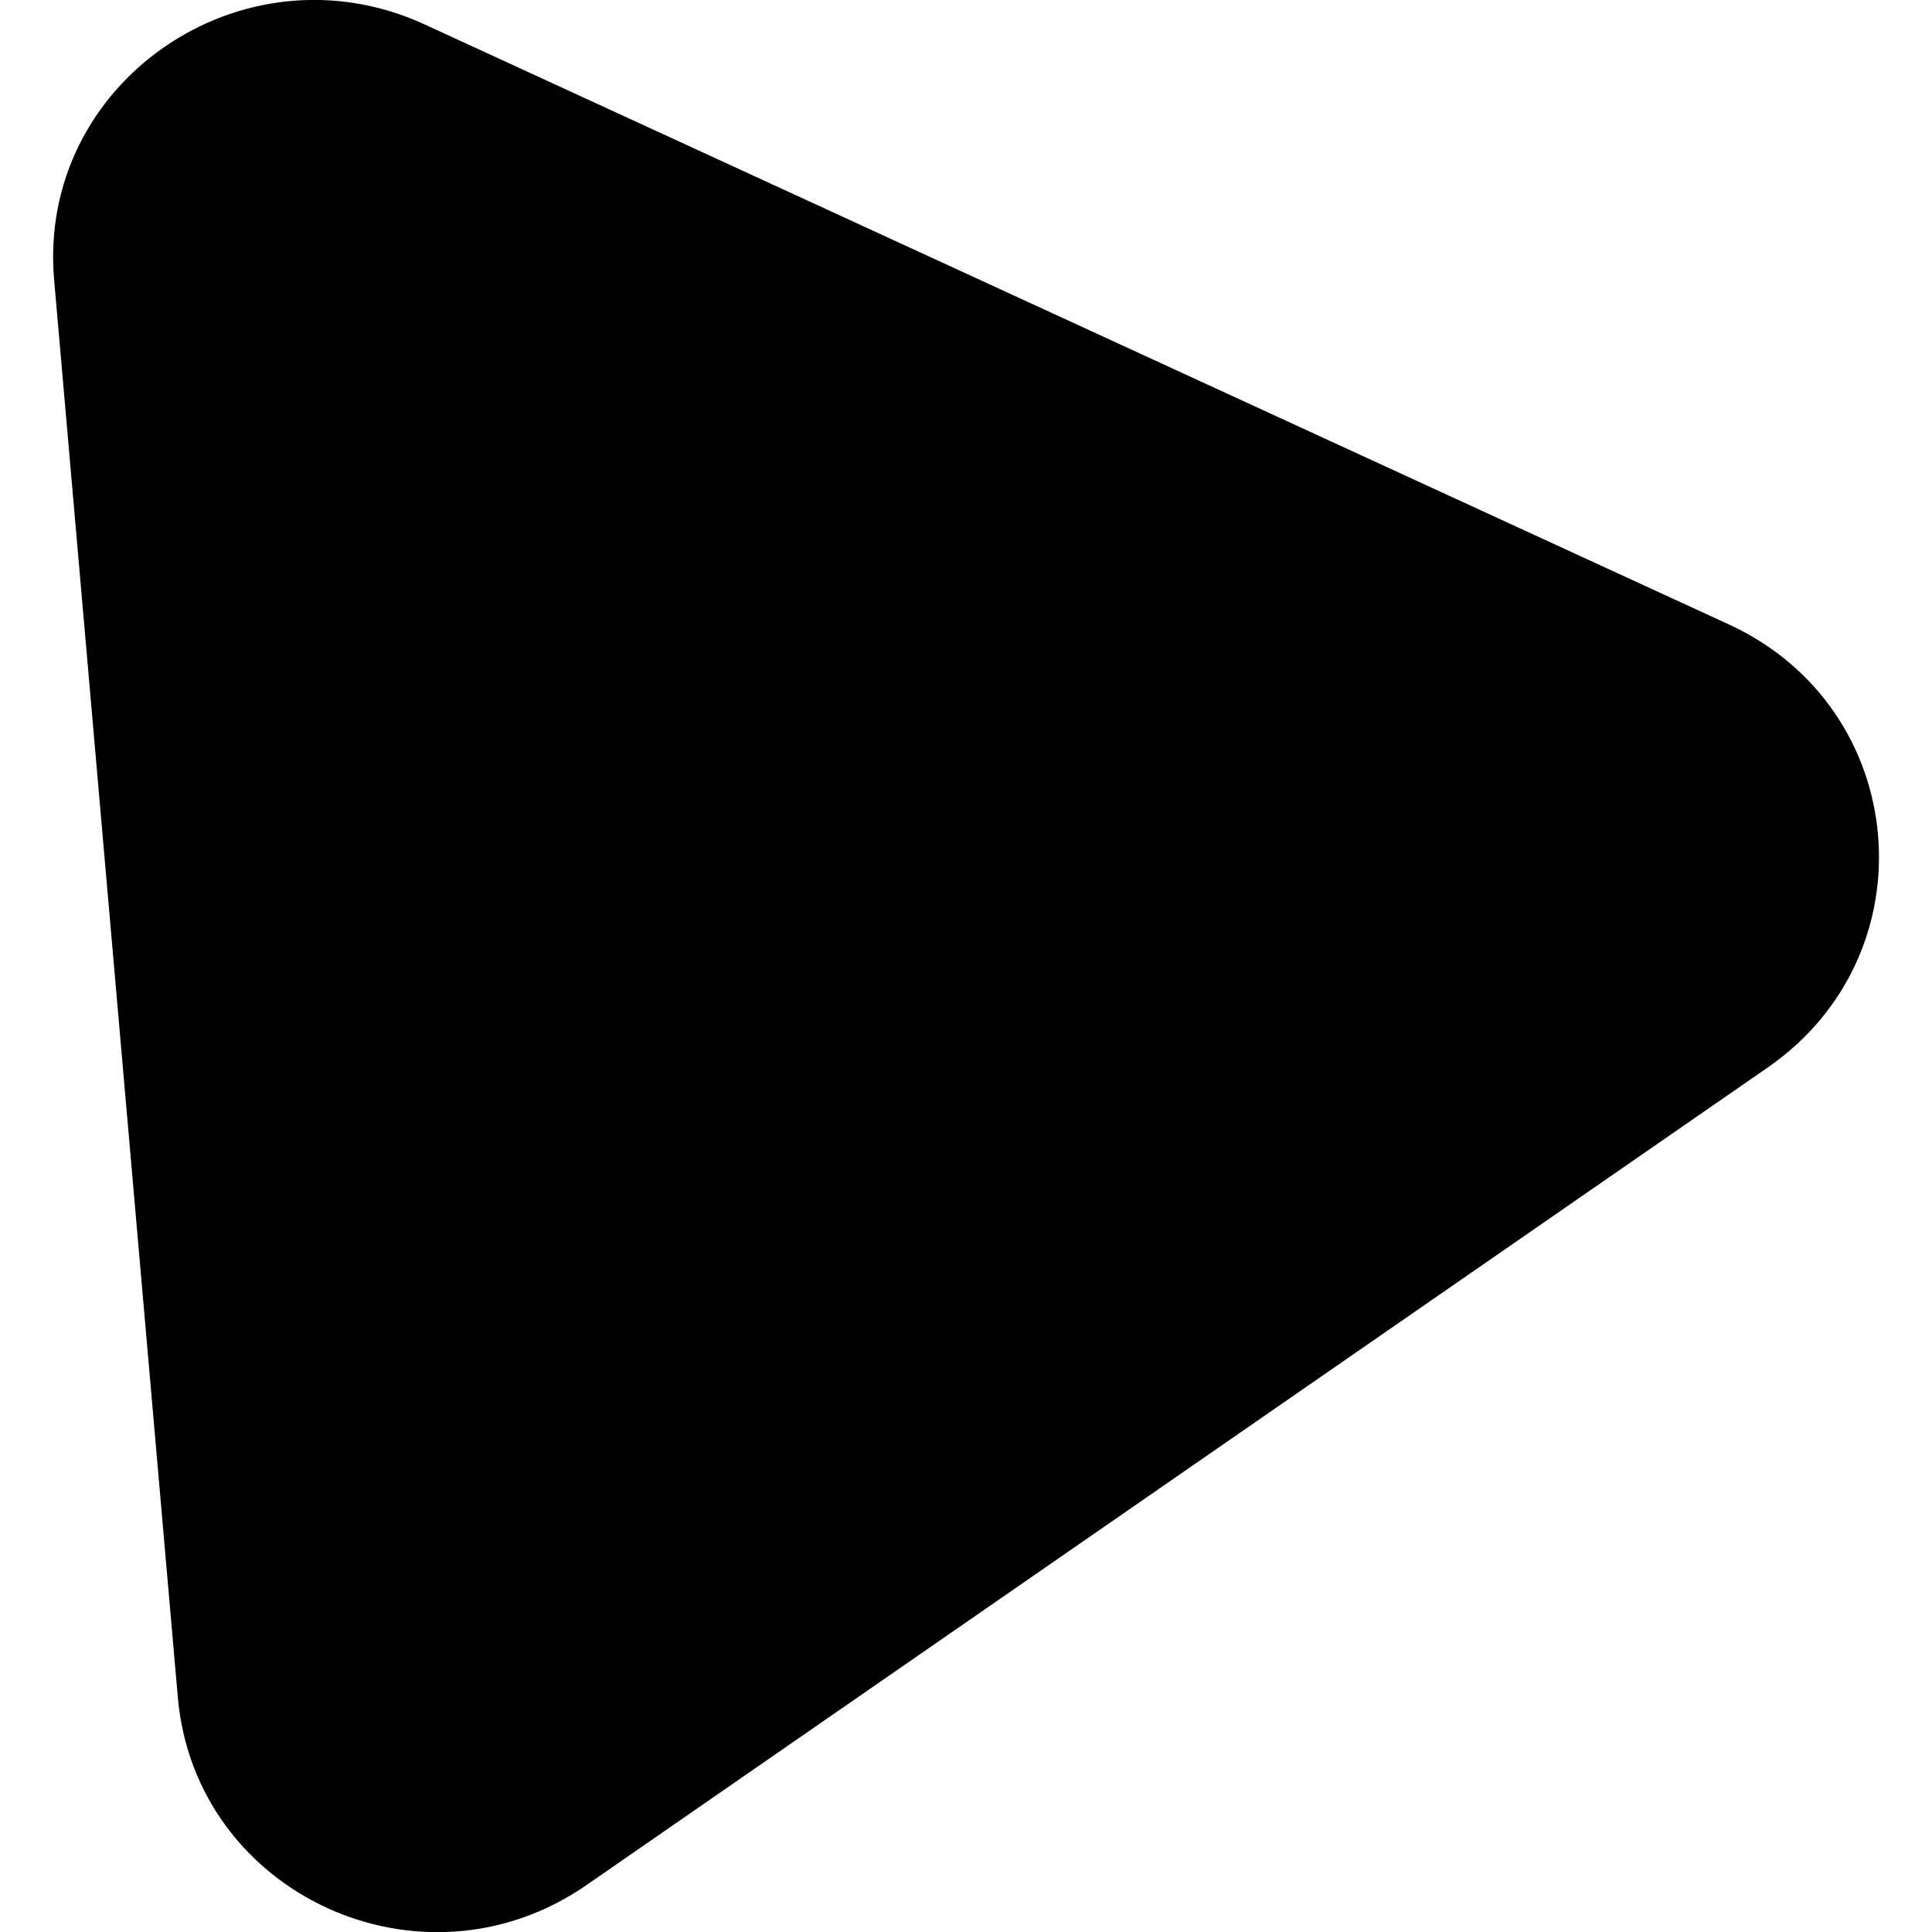
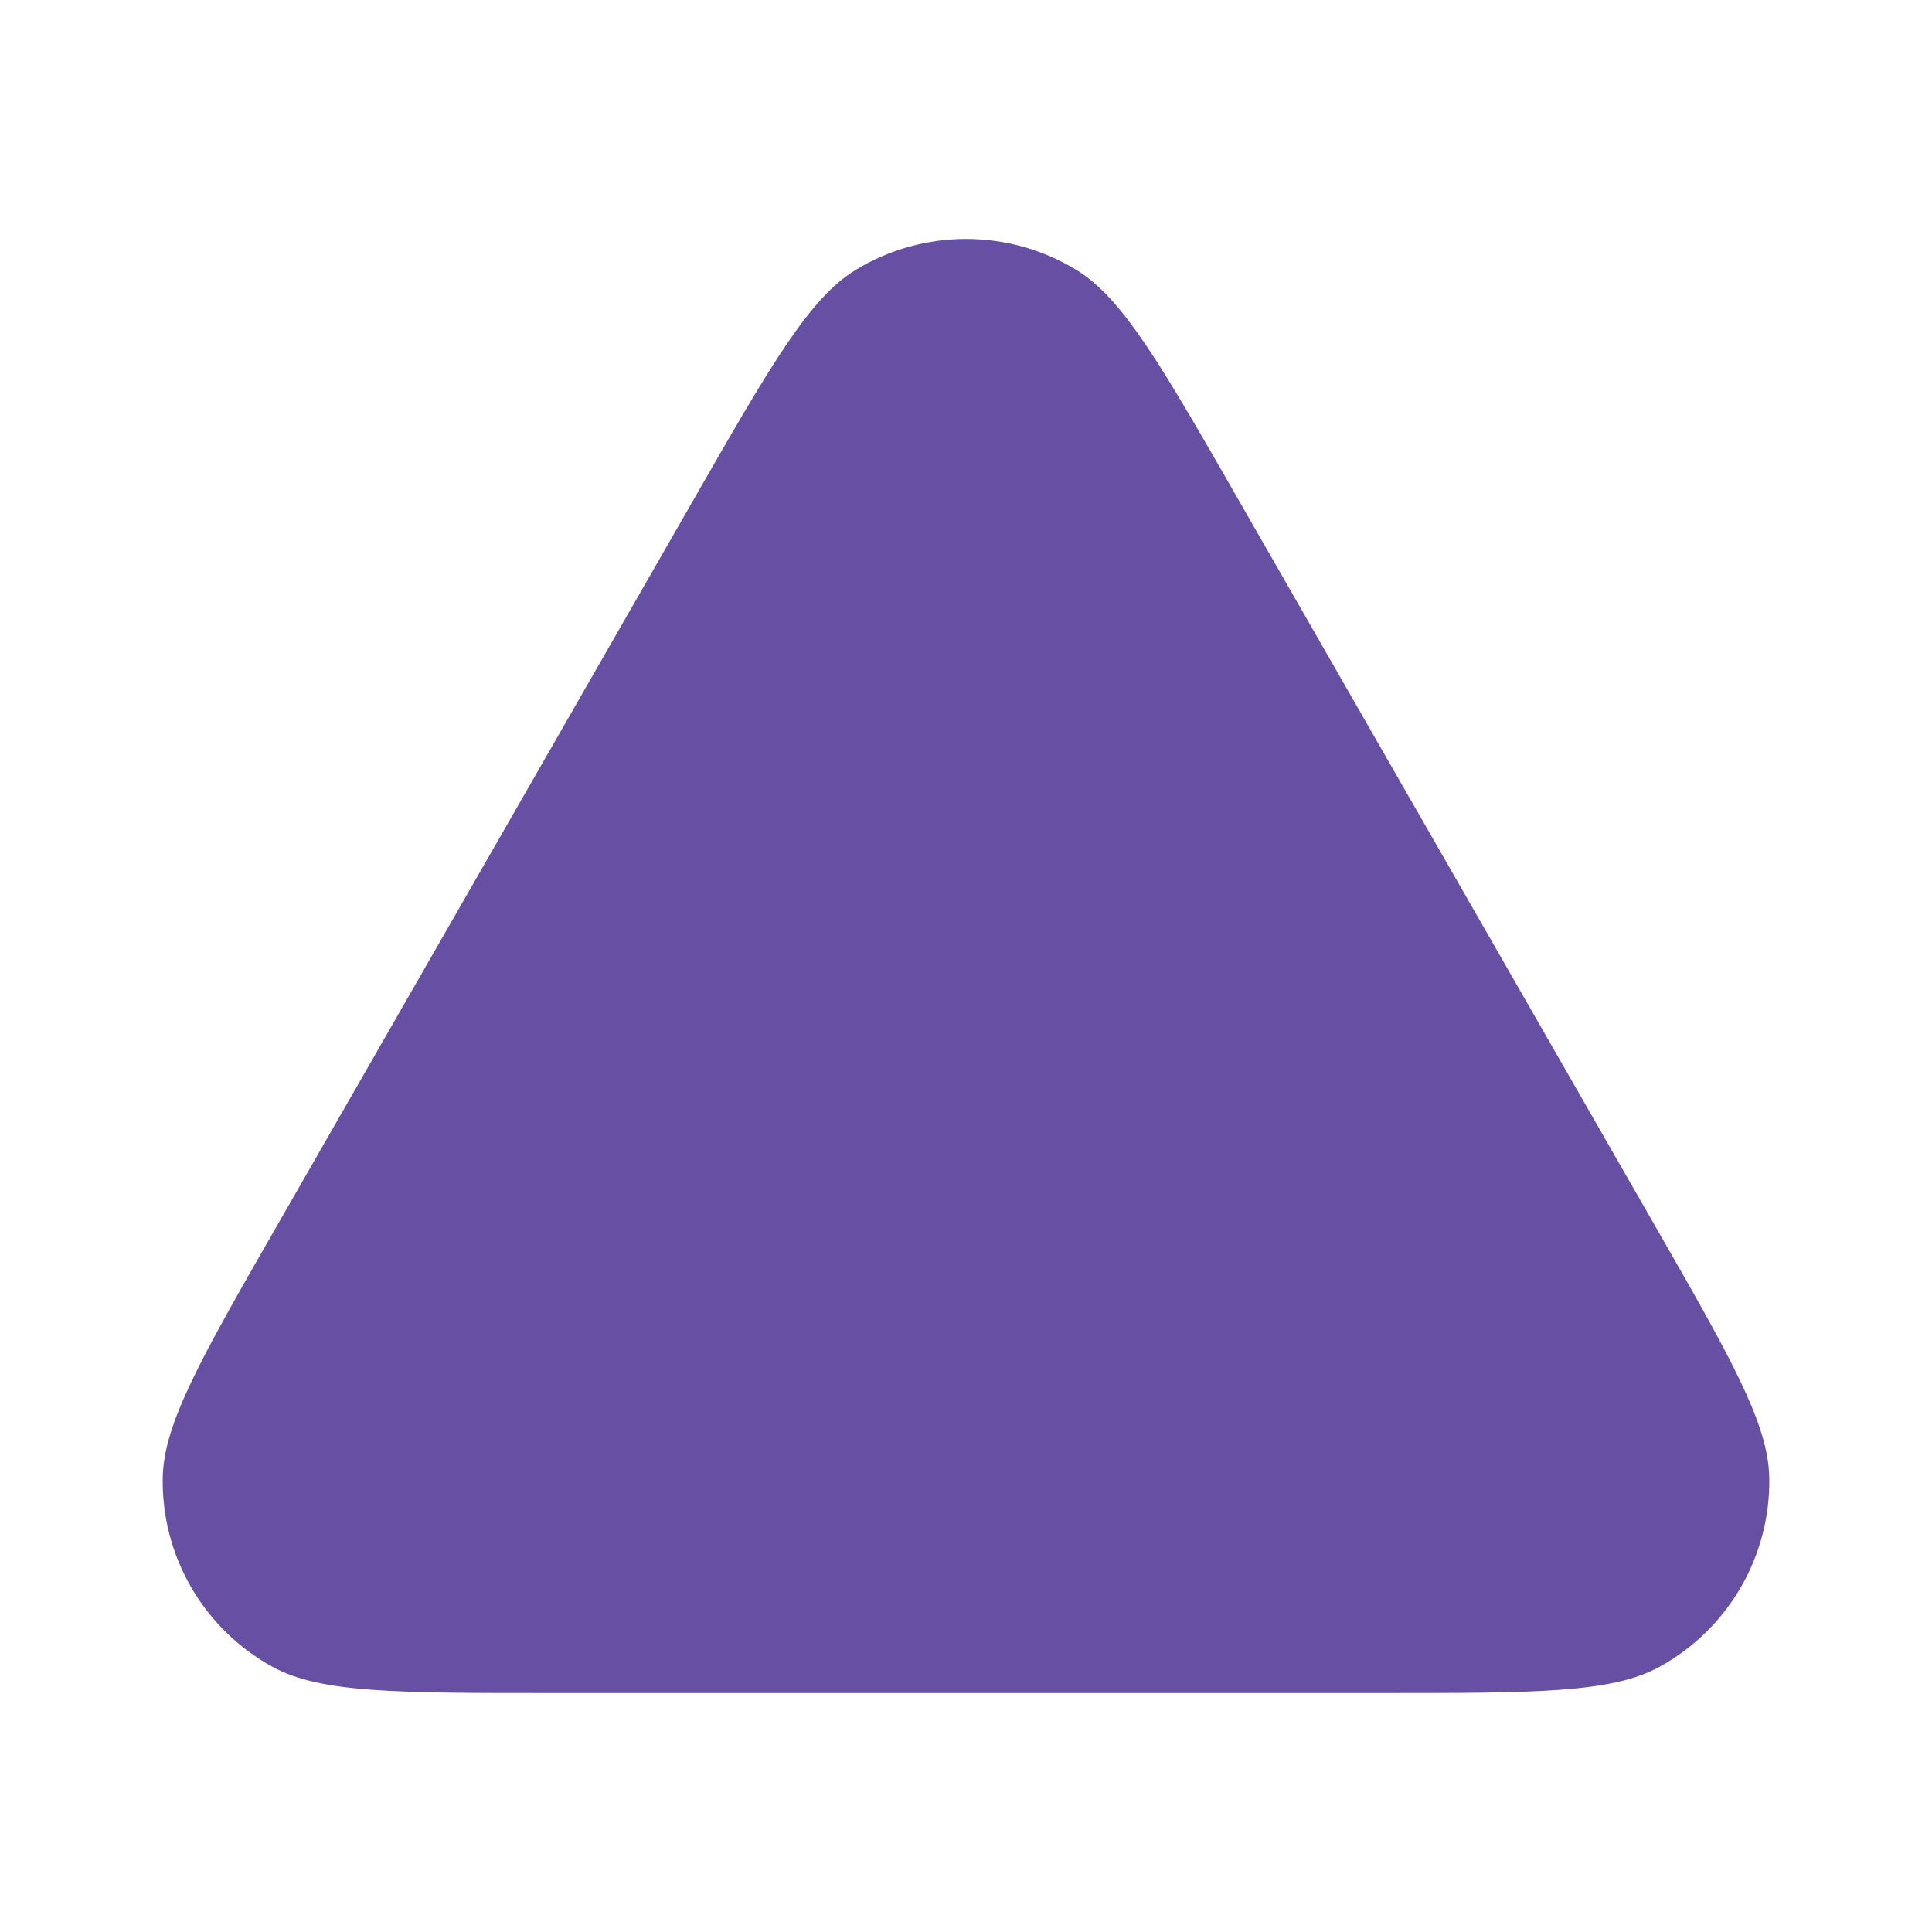
- <svg xmlns="http://www.w3.org/2000/svg" version="1.1" id="Layer_1" x="0px" y="0px" viewBox="0 0 289 289" style="enable-background:new 0 0 289 289;" xml:space="preserve">
-   <path d="M258.6,93.4c27.2,12.5,30.4,49.3,5.8,66.3L87.7,282c-24.6,17-58.5,1.4-61.1-28.1L8.1,41.9C5.5,12.4,36.2-8.8,63.4,3.6  L258.6,93.4L258.6,93.4z" />
+ <svg xmlns="http://www.w3.org/2000/svg" width="380" height="380" viewBox="0 0 380 380" fill="none">
+   <path d="M136.461 98.202C151.597 71.822 159.165 58.632 168.342 53.059C181.648 44.98 198.352 44.98 211.658 53.059C220.835 58.632 228.403 71.822 243.539 98.202L325.309 240.72C340.3 266.847 347.795 279.911 347.993 290.585C348.28 306.06 339.949 320.418 326.364 327.864C316.994 333 301.919 333 271.77 333H108.23C78.081 333 63.006 333 53.636 327.864C40.05 320.418 31.72 306.06 32.007 290.585C32.205 279.911 39.7 266.847 54.691 240.72L136.461 98.202Z" fill="#6750A4" />
</svg>
